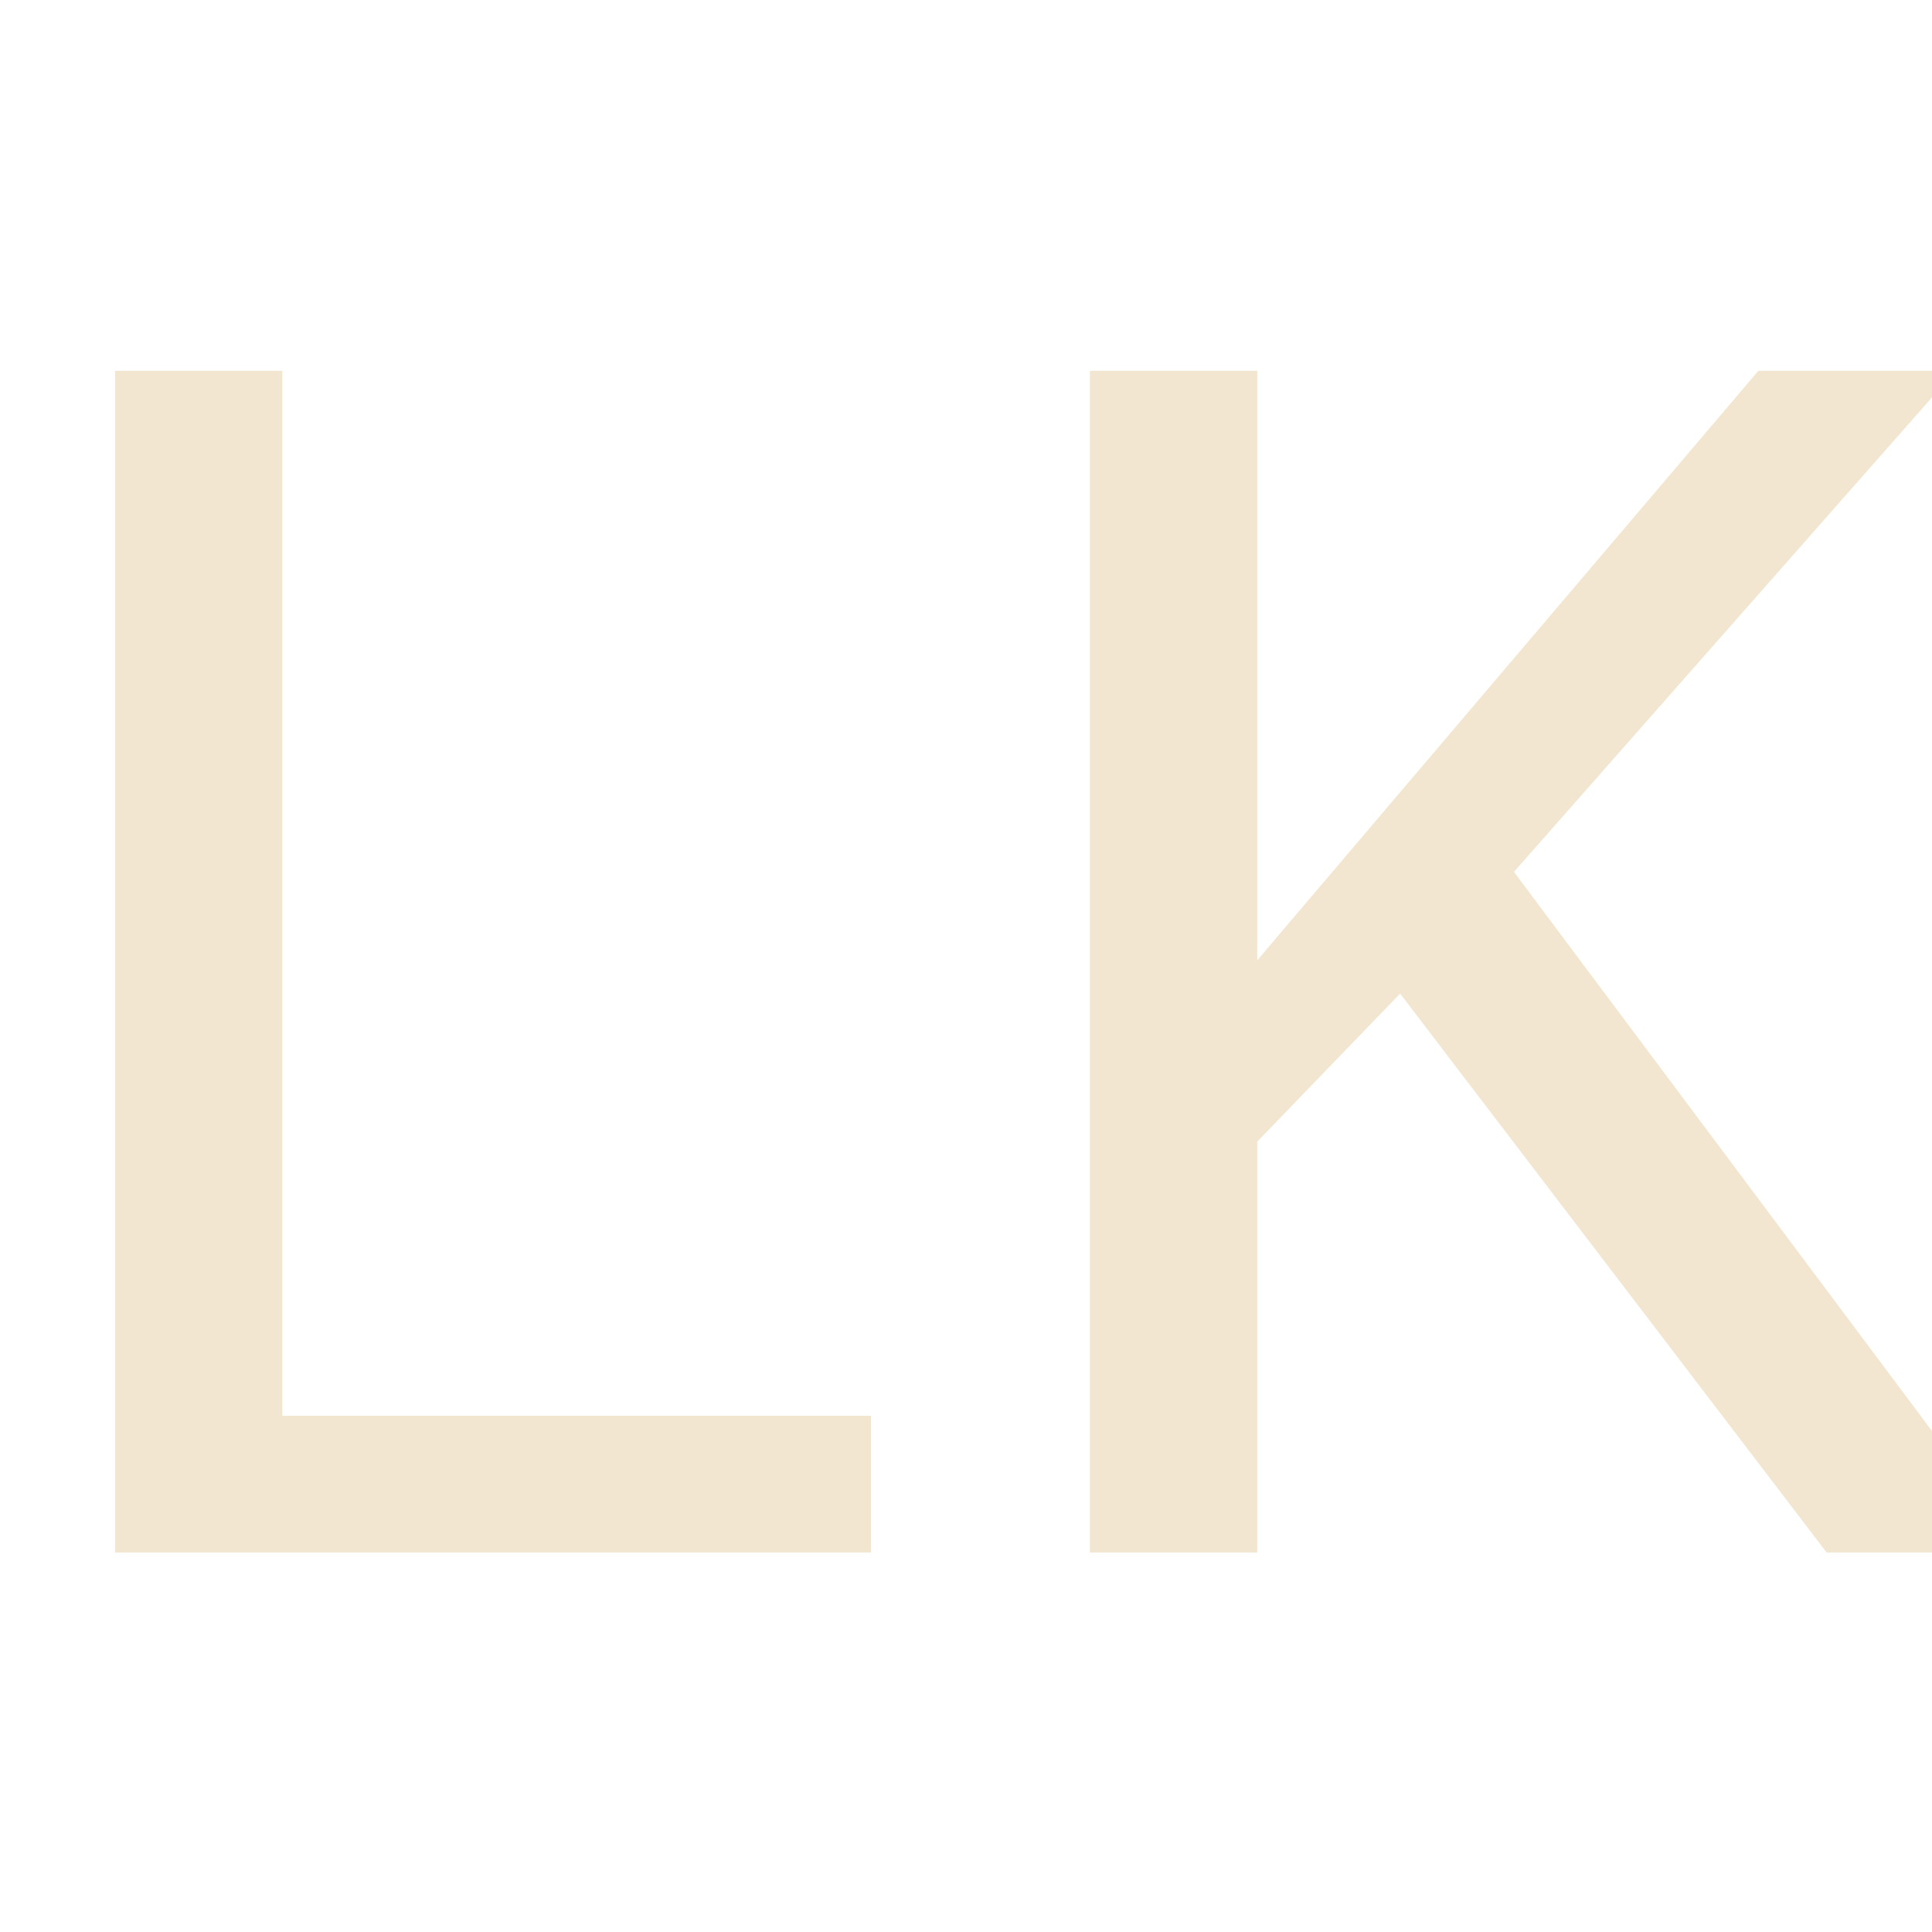
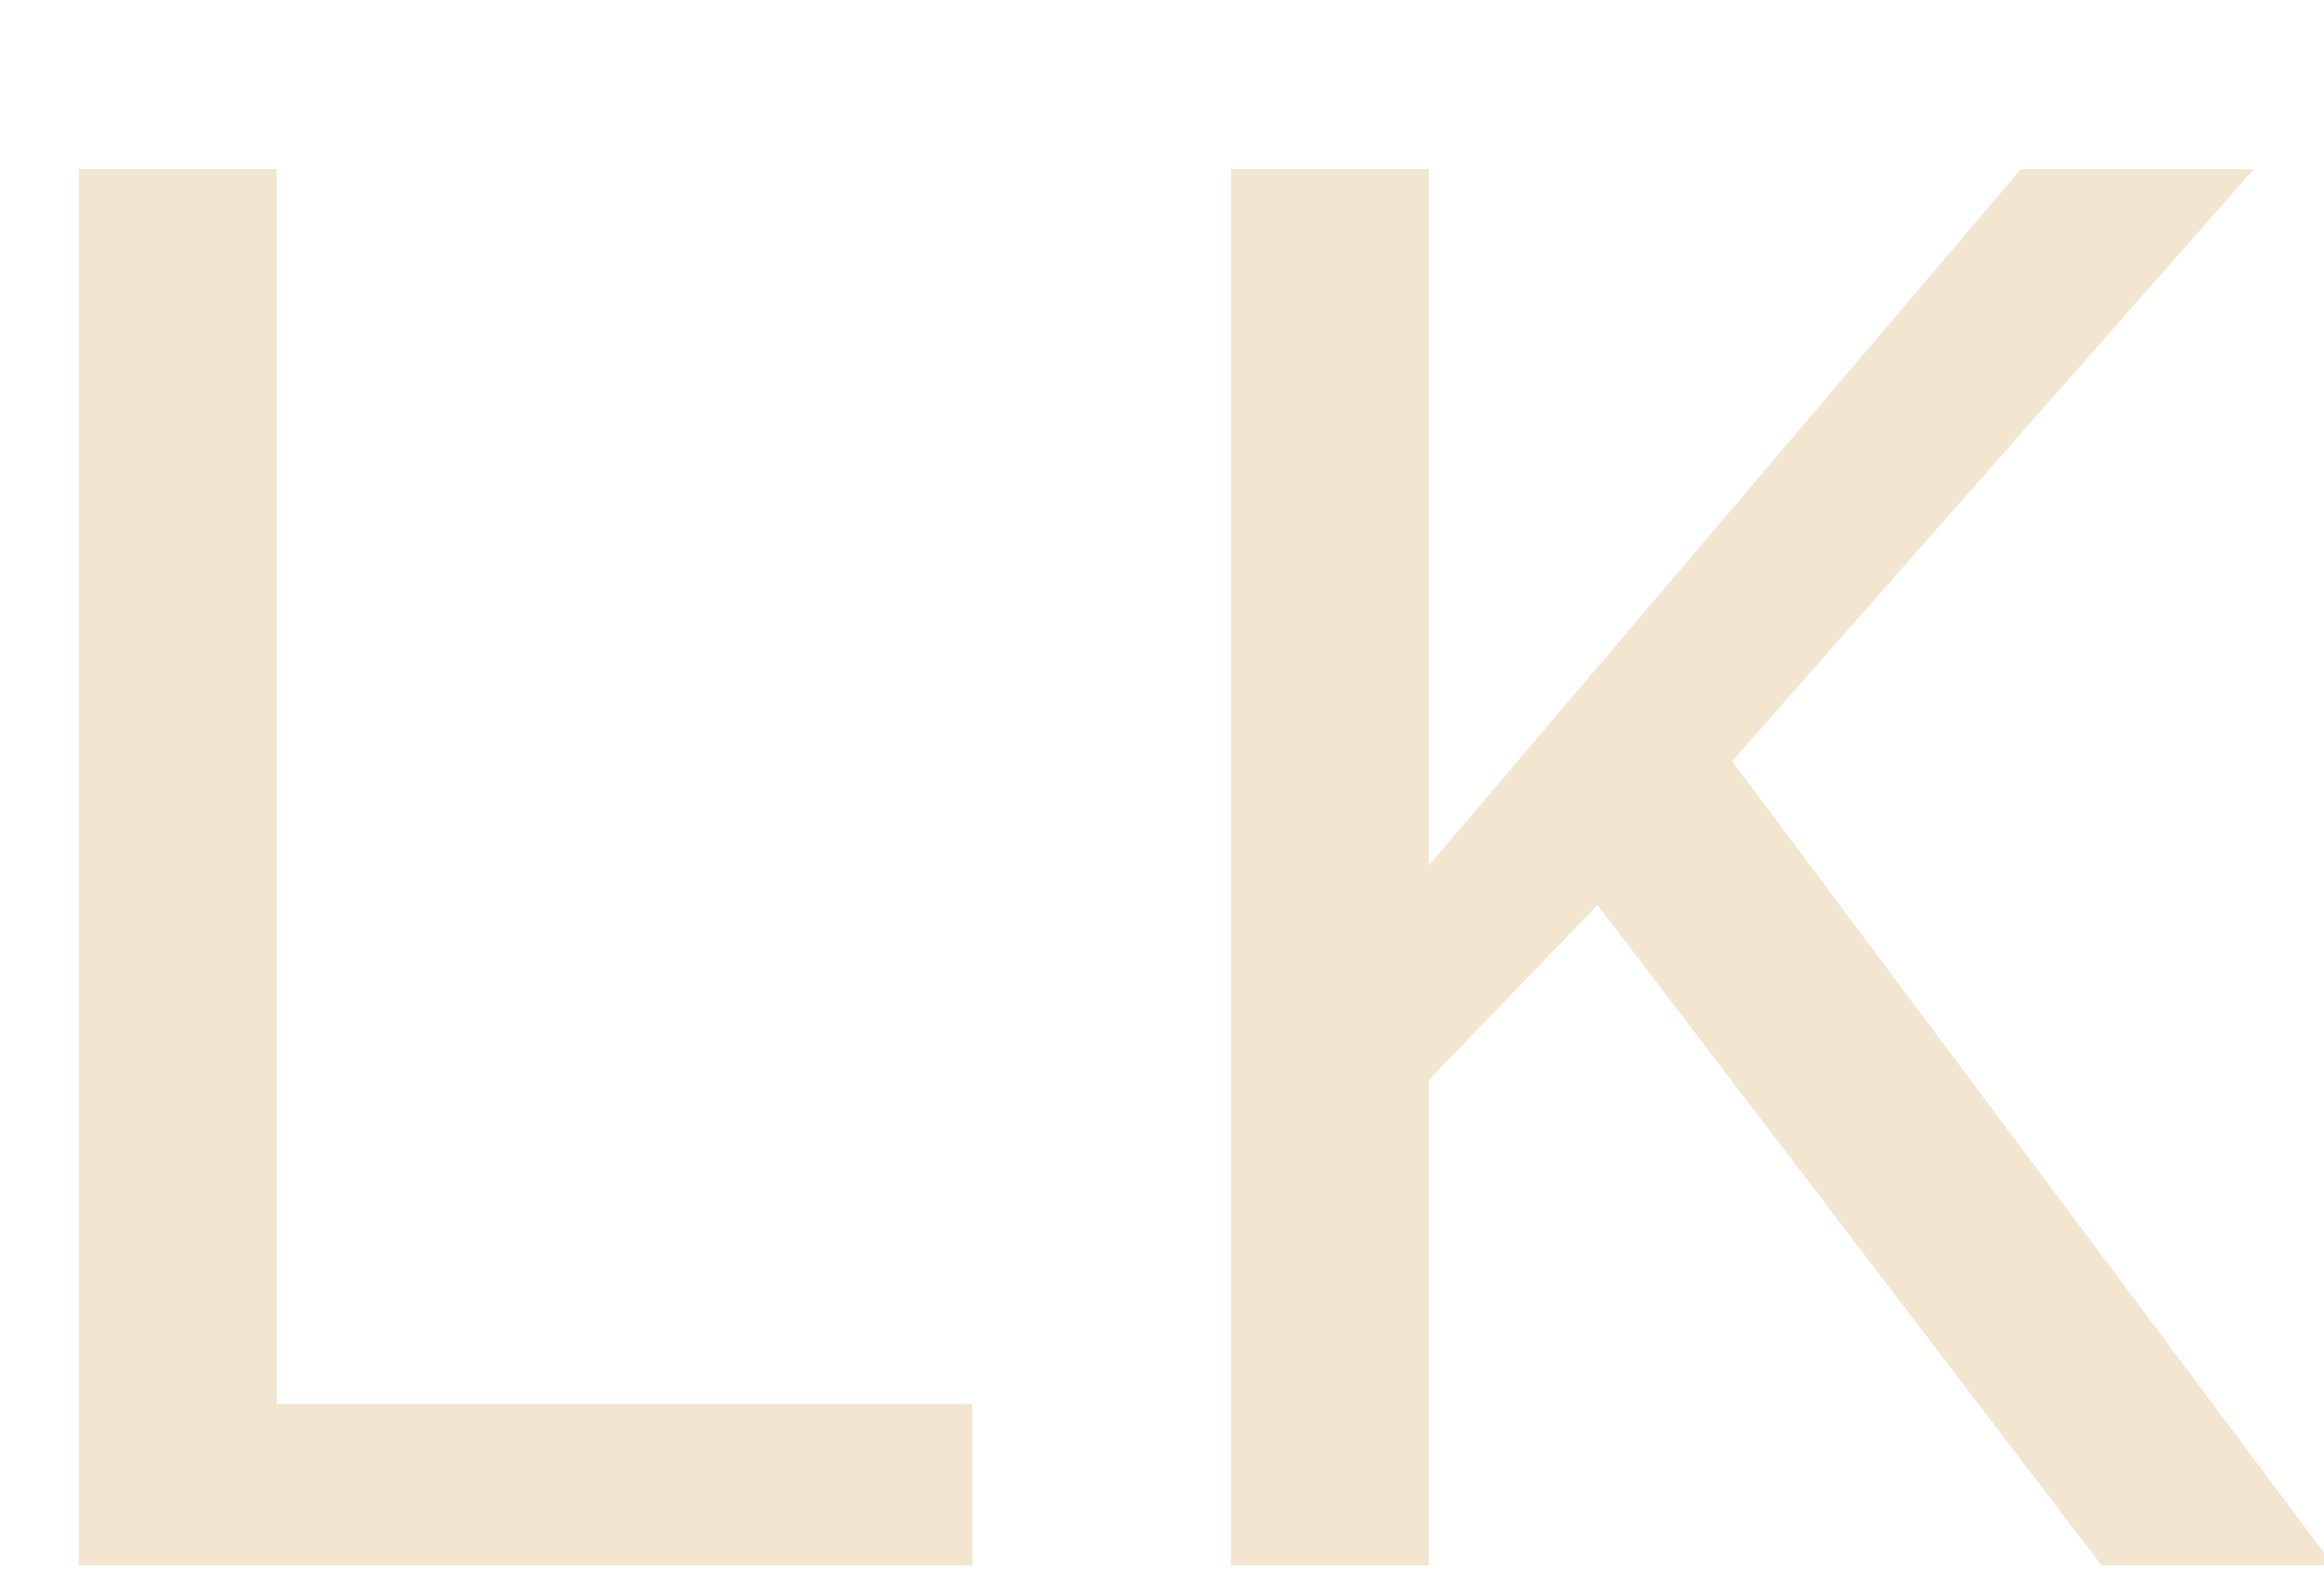
- <svg xmlns="http://www.w3.org/2000/svg" viewBox="60 50 280 280" width="560" height="560">
+ <svg xmlns="http://www.w3.org/2000/svg" viewBox="67 83 285 194" width="570" height="388">
  <text x="200" y="275" text-anchor="middle" font-family="'Courier New', Courier, monospace" font-size="260" font-weight="normal" fill="#F2E6D0" letter-spacing="-0.02em">LK</text>
</svg>
